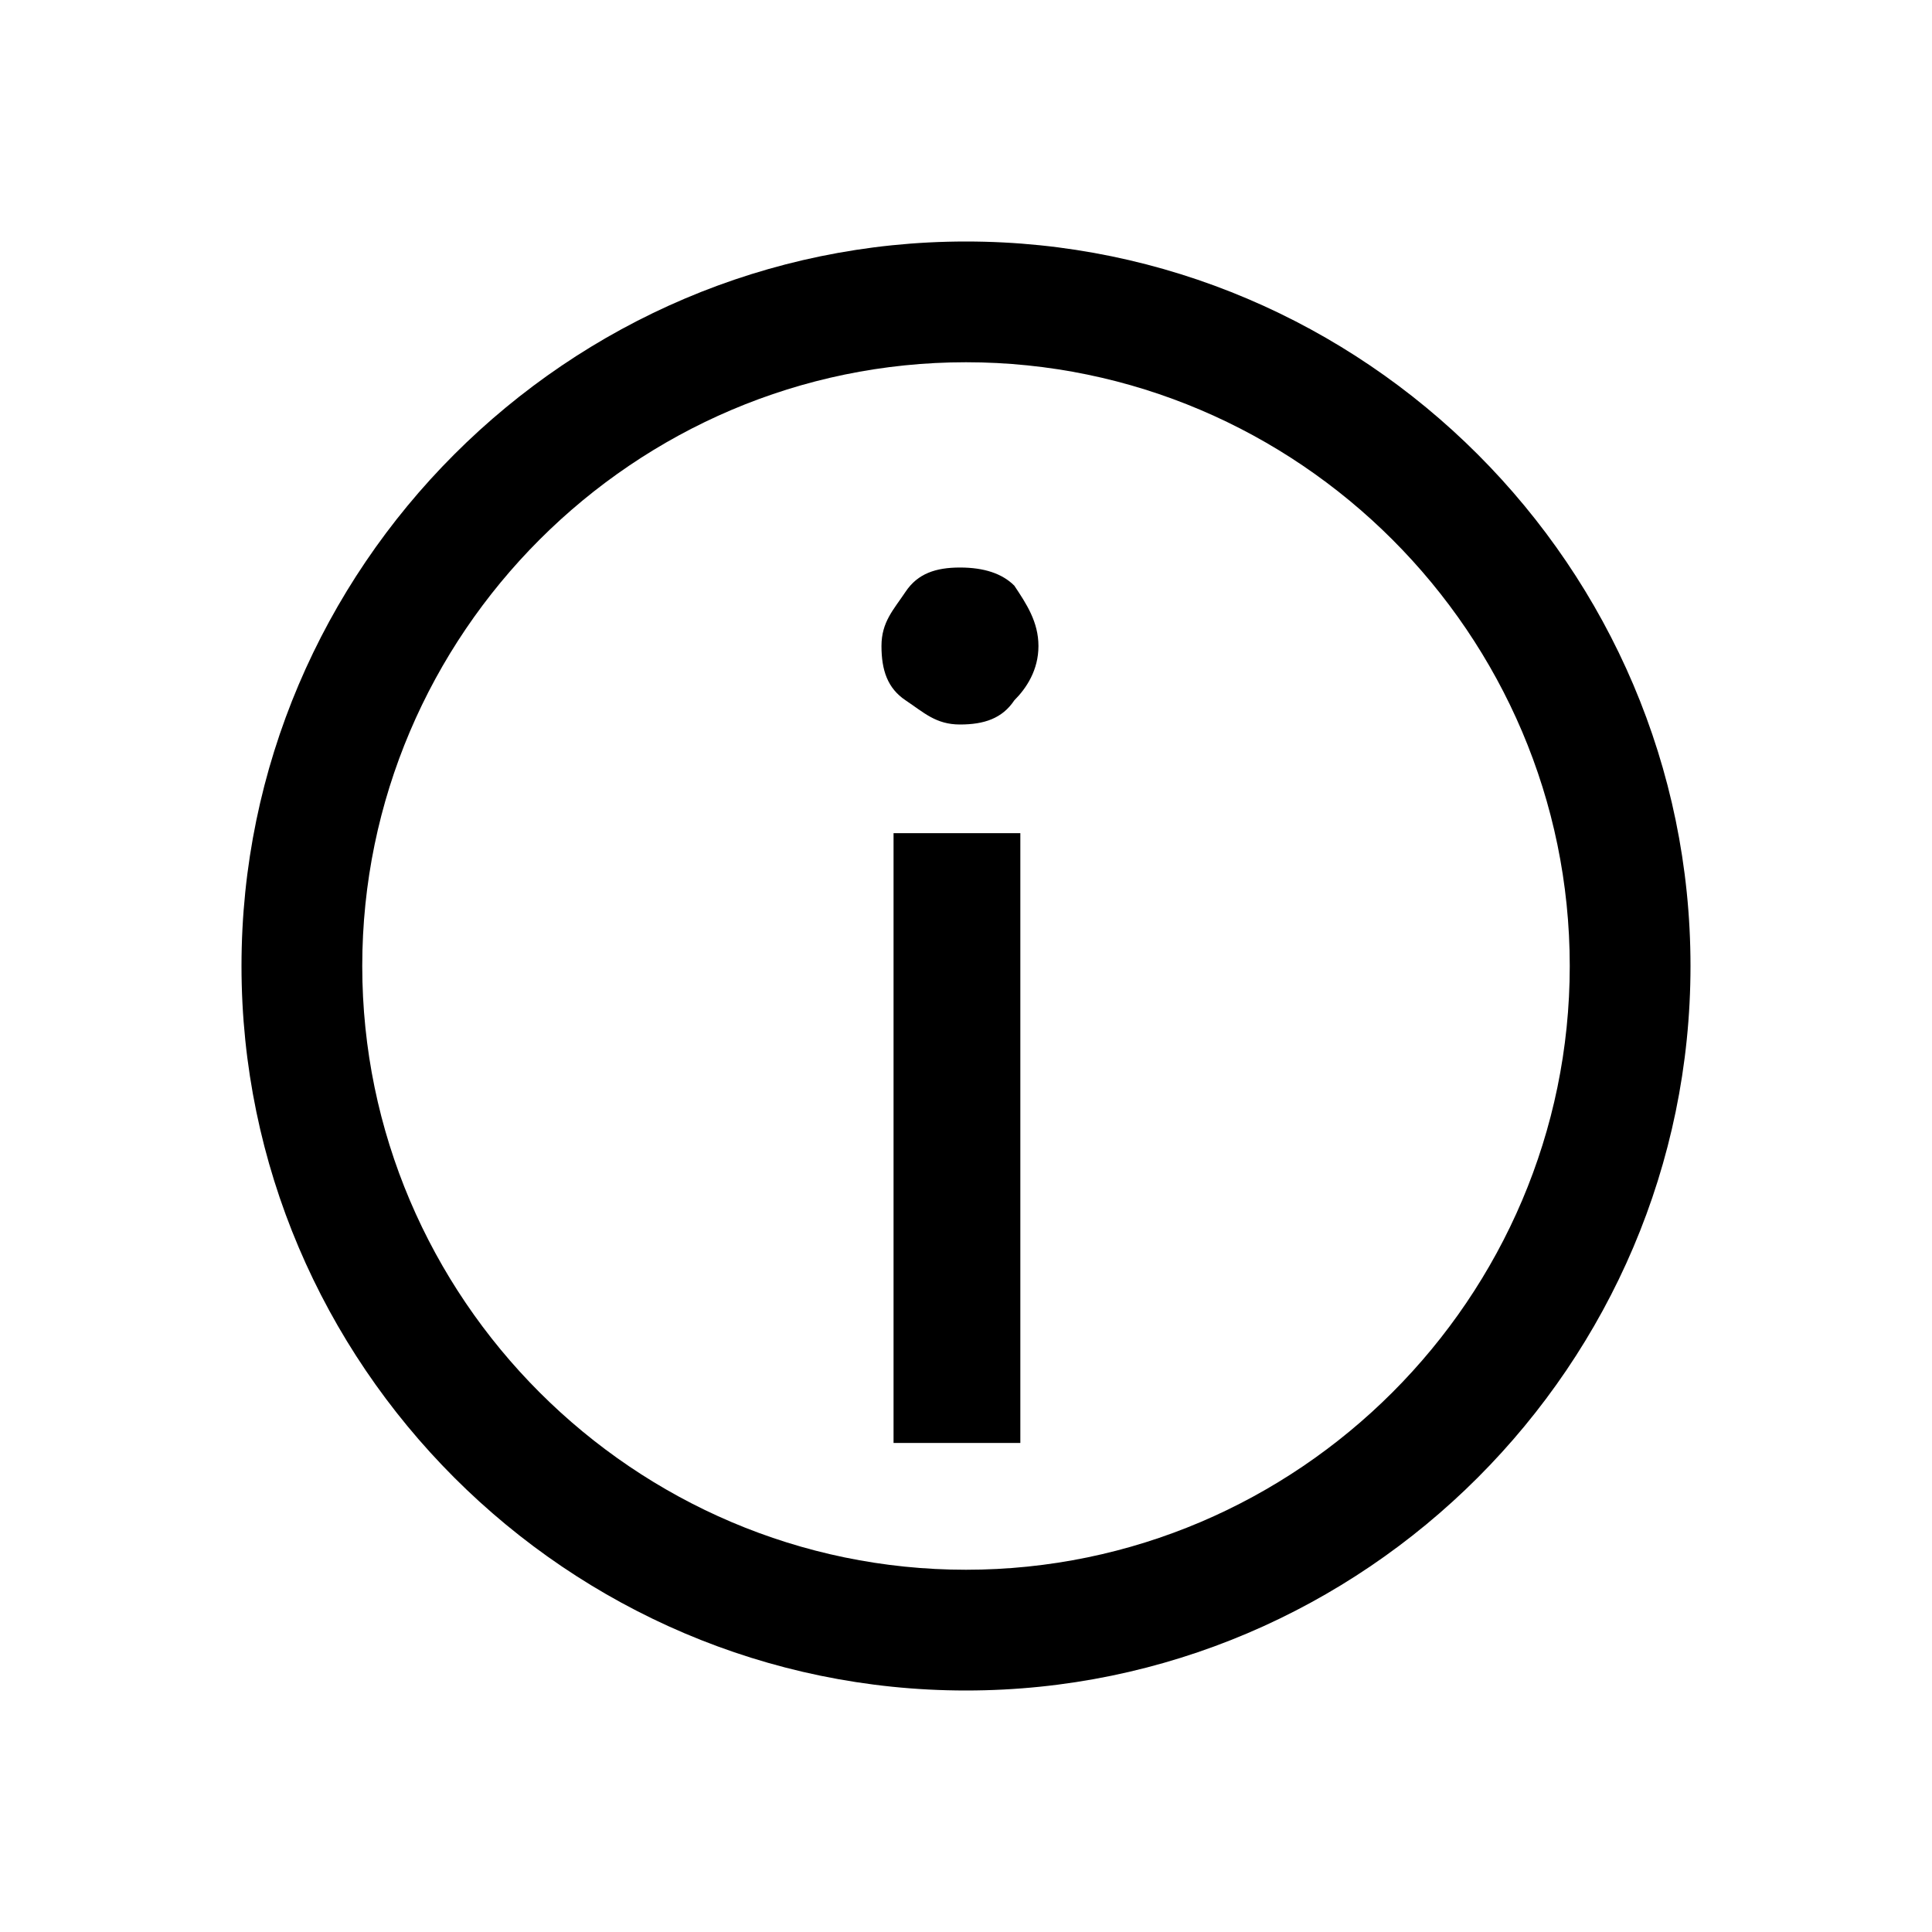
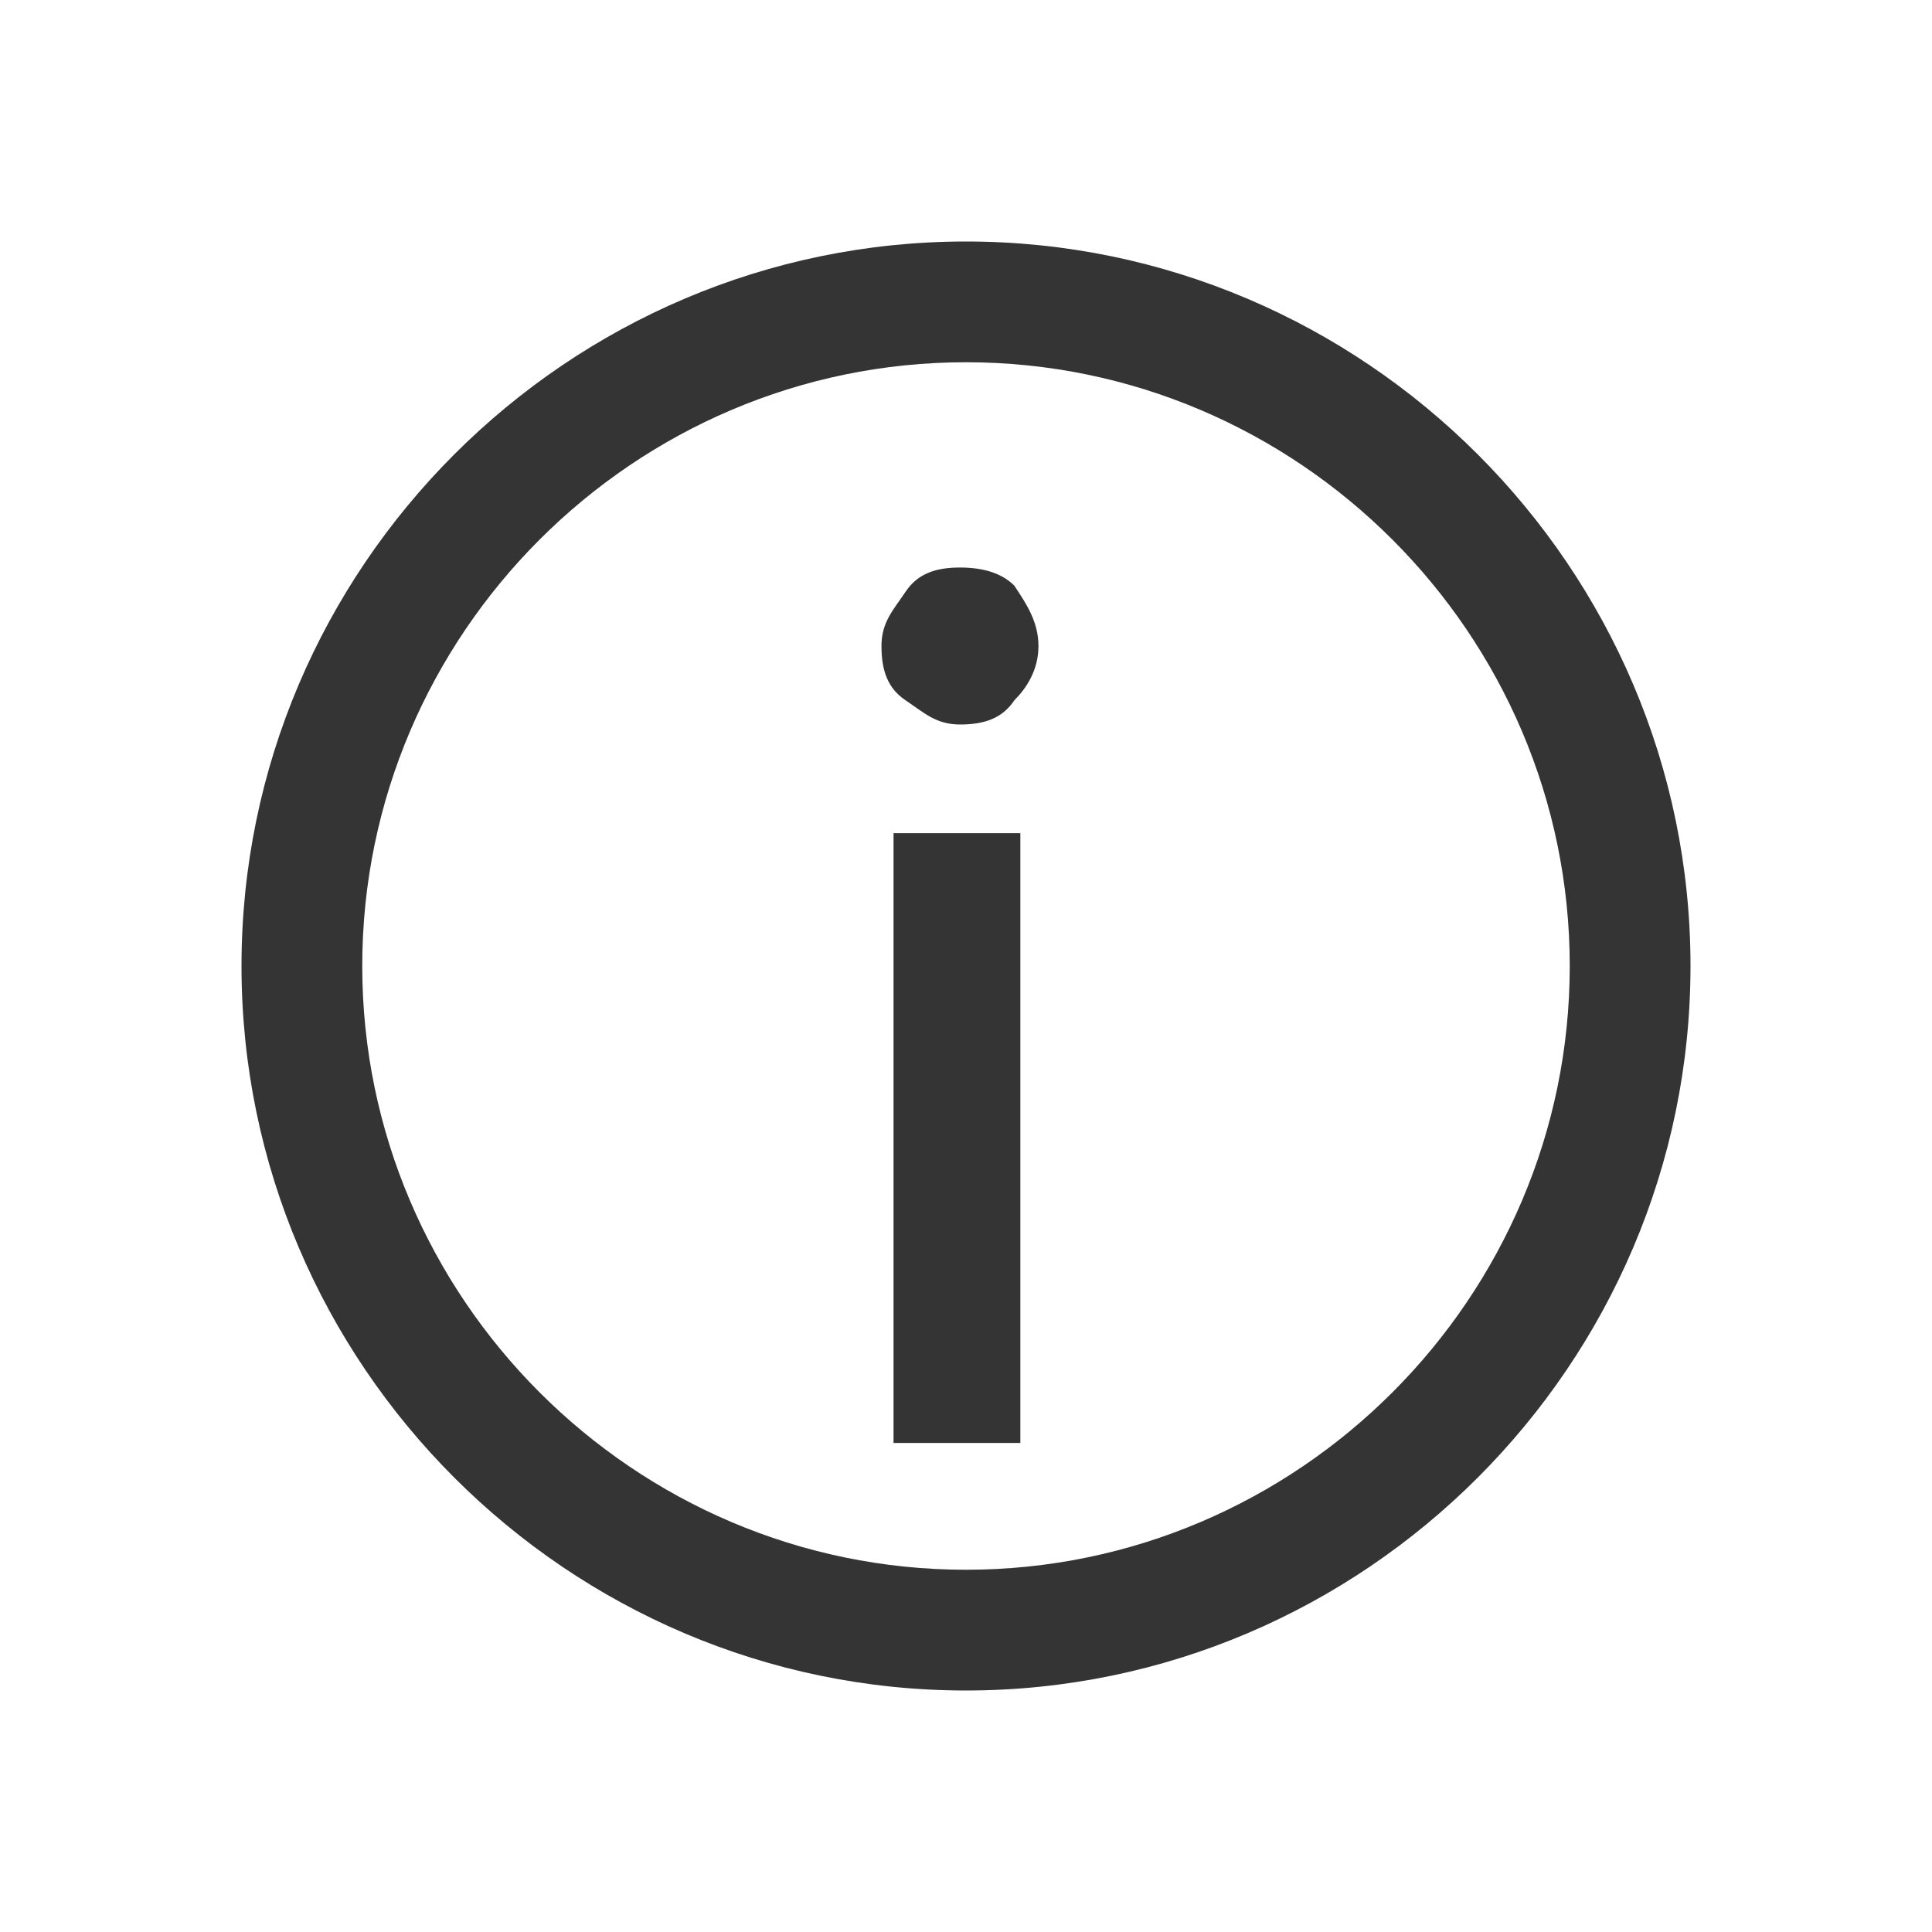
<svg xmlns="http://www.w3.org/2000/svg" width="32" height="32" viewBox="0 0 32 32" fill="none">
-   <path d="M16 4C9.4 4 4 9.4 4 16C4 22.6 9.4 28 16 28C22.6 28 28 22.6 28 16C28 9.4 22.6 4 16 4ZM16 26C10.5 26 6 21.5 6 16C6 10.5 10.5 6 16 6C21.5 6 26 10.5 26 16C26 21.5 21.5 26 16 26Z" fill="black" />
-   <path d="M16.9 13.8H14.8V23.9H16.9V13.8Z" fill="black" />
-   <path d="M15.9 9.4C15.5 9.4 15.2 9.5 15 9.8C14.8 10.1 14.6 10.3 14.6 10.7C14.6 11.1 14.7 11.4 15 11.6C15.3 11.8 15.5 12 15.9 12C16.3 12 16.6 11.9 16.8 11.6C17 11.4 17.2 11.1 17.2 10.7C17.2 10.3 17 10 16.8 9.7C16.6 9.5 16.3 9.4 15.9 9.4Z" fill="black" />
+   <path d="M16 4C9.4 4 4 9.4 4 16C4 22.6 9.4 28 16 28C22.6 28 28 22.6 28 16C28 9.4 22.6 4 16 4ZM16 26C10.5 26 6 21.5 6 16C6 10.5 10.5 6 16 6C21.5 6 26 10.5 26 16C26 21.5 21.5 26 16 26Z" fill="#343434" />
+   <path d="M16.9 13.8H14.8V23.9H16.9V13.8Z" fill="#343434" />
+   <path d="M15.9 9.4C15.5 9.4 15.2 9.5 15 9.8C14.8 10.1 14.6 10.3 14.6 10.7C14.6 11.1 14.7 11.4 15 11.6C15.3 11.8 15.5 12 15.9 12C16.3 12 16.6 11.9 16.8 11.6C17 11.4 17.2 11.1 17.2 10.7C17.2 10.3 17 10 16.8 9.7C16.6 9.5 16.3 9.4 15.9 9.4Z" fill="#343434" />
</svg>
